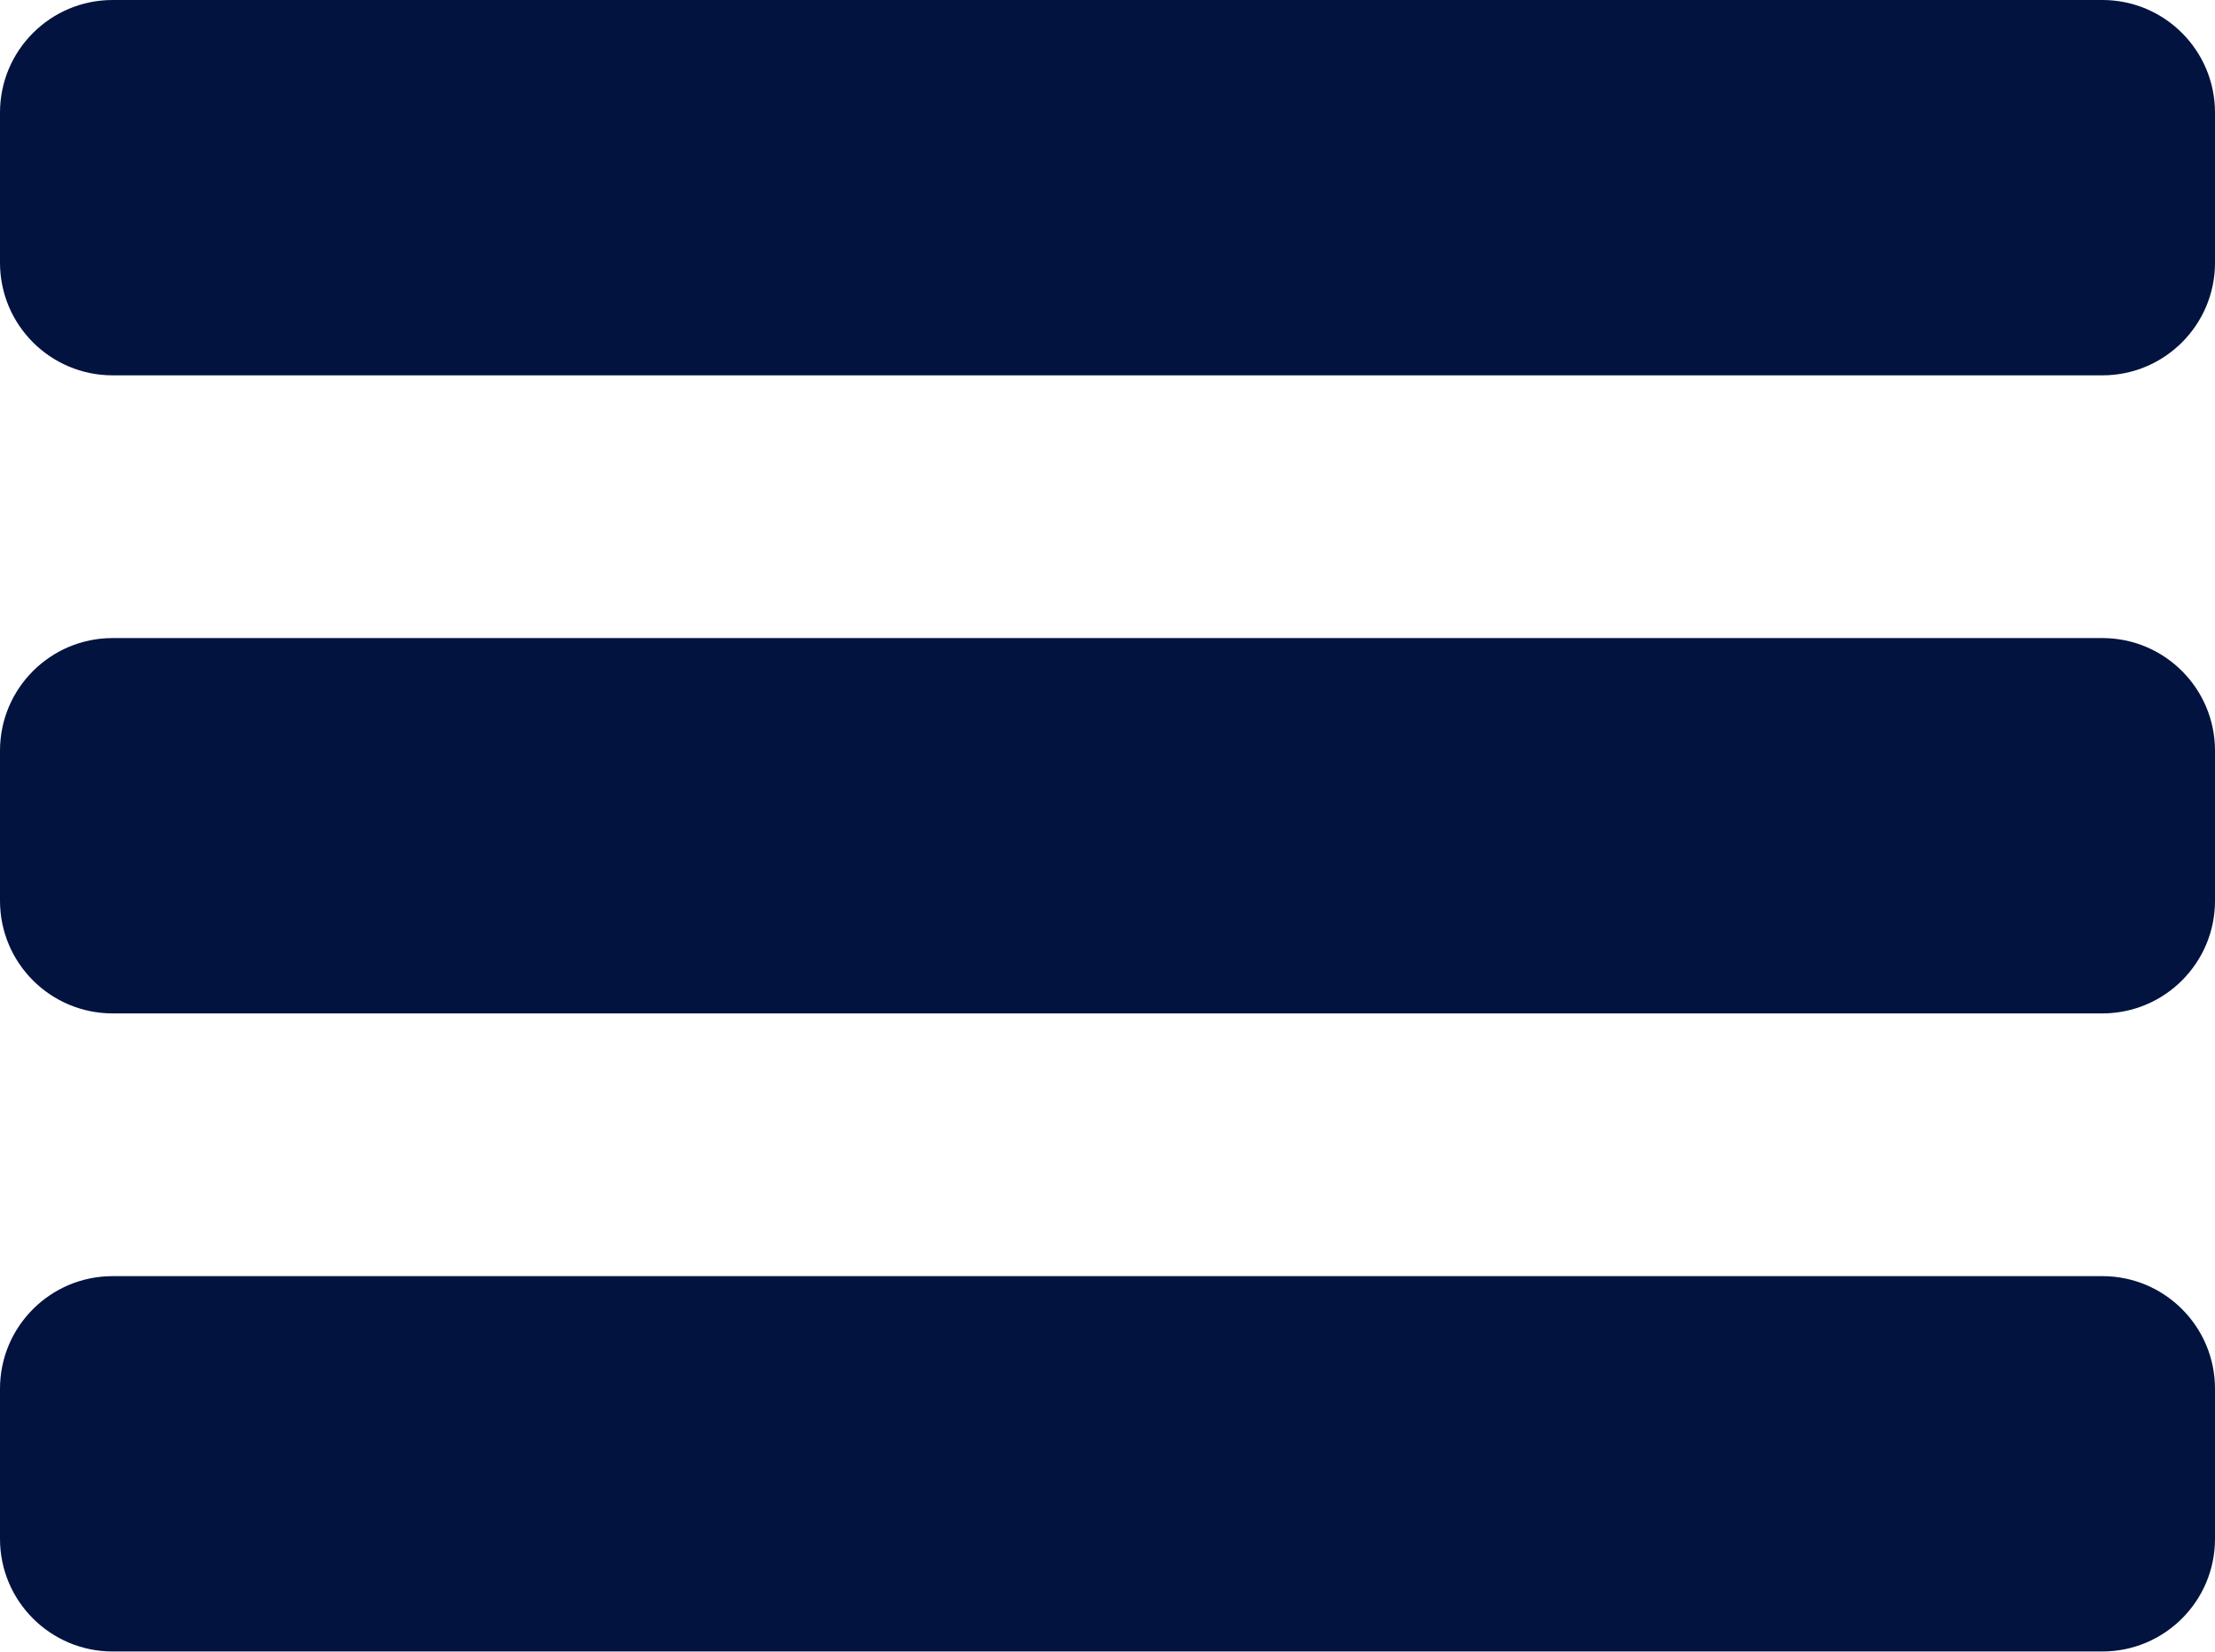
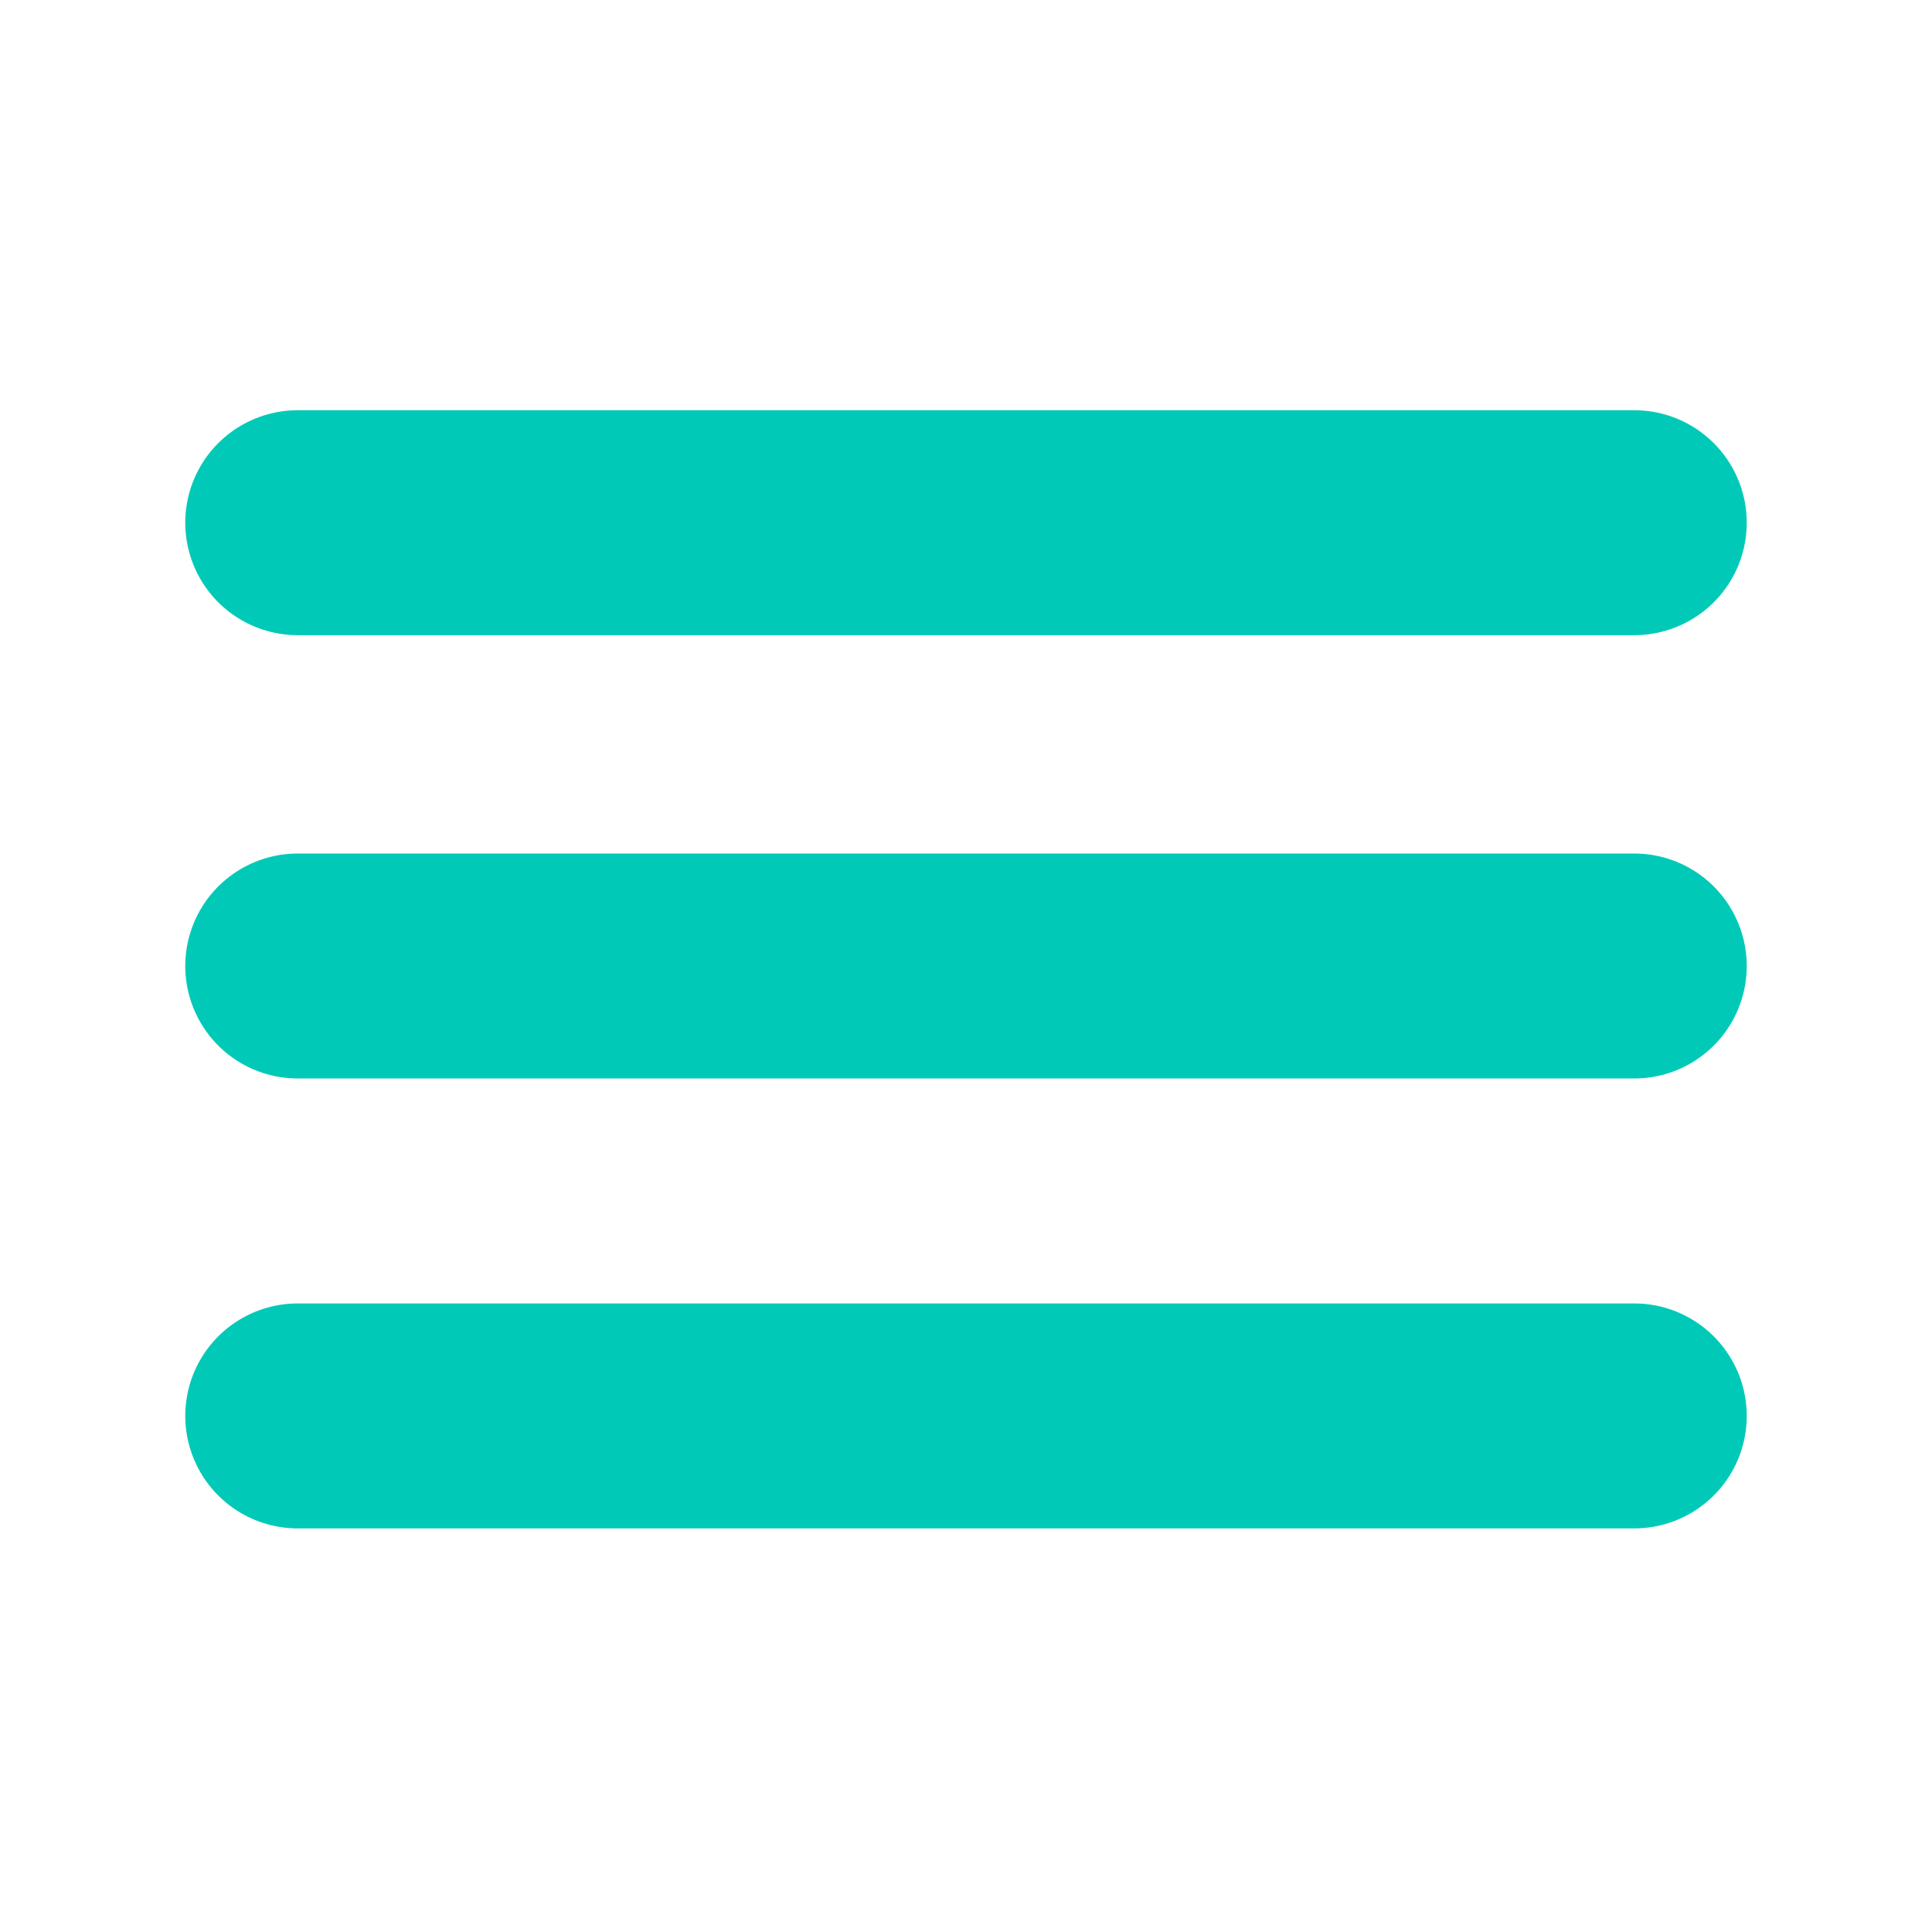
- <svg xmlns="http://www.w3.org/2000/svg" width="59px" height="44px" viewBox="0 0 59 44" version="1.1">
-   <g id="Page-1" stroke="none" stroke-width="1" fill="none" fill-rule="evenodd">
-     <g id="togglebars" fill="#02133F" fill-rule="nonzero">
-       <rect id="Rectangle" x="0" y="0" width="59" height="10" rx="3" />
-       <rect id="Rectangle" x="0" y="17" width="59" height="10" rx="3" />
-       <rect id="Rectangle" x="0" y="34" width="59" height="10" rx="3" />
-     </g>
+ <svg xmlns="http://www.w3.org/2000/svg" width="146px" height="146px" viewBox="0 0 146 146" version="1.1">
+   <g id="KB-toggle-GREEN" stroke="none" stroke-width="1" fill="none" fill-rule="evenodd" stroke-linecap="round">
+     <line x1="22.5" y1="39.5" x2="123.5" y2="39.5" id="Line" stroke="#00CAB7" stroke-width="17" />
+     <line x1="22.5" y1="73" x2="123.5" y2="73" id="Line" stroke="#00CAB7" stroke-width="17" />
+     <line x1="22.5" y1="107" x2="123.5" y2="107" id="Line" stroke="#00CAB7" stroke-width="17" />
  </g>
</svg>
